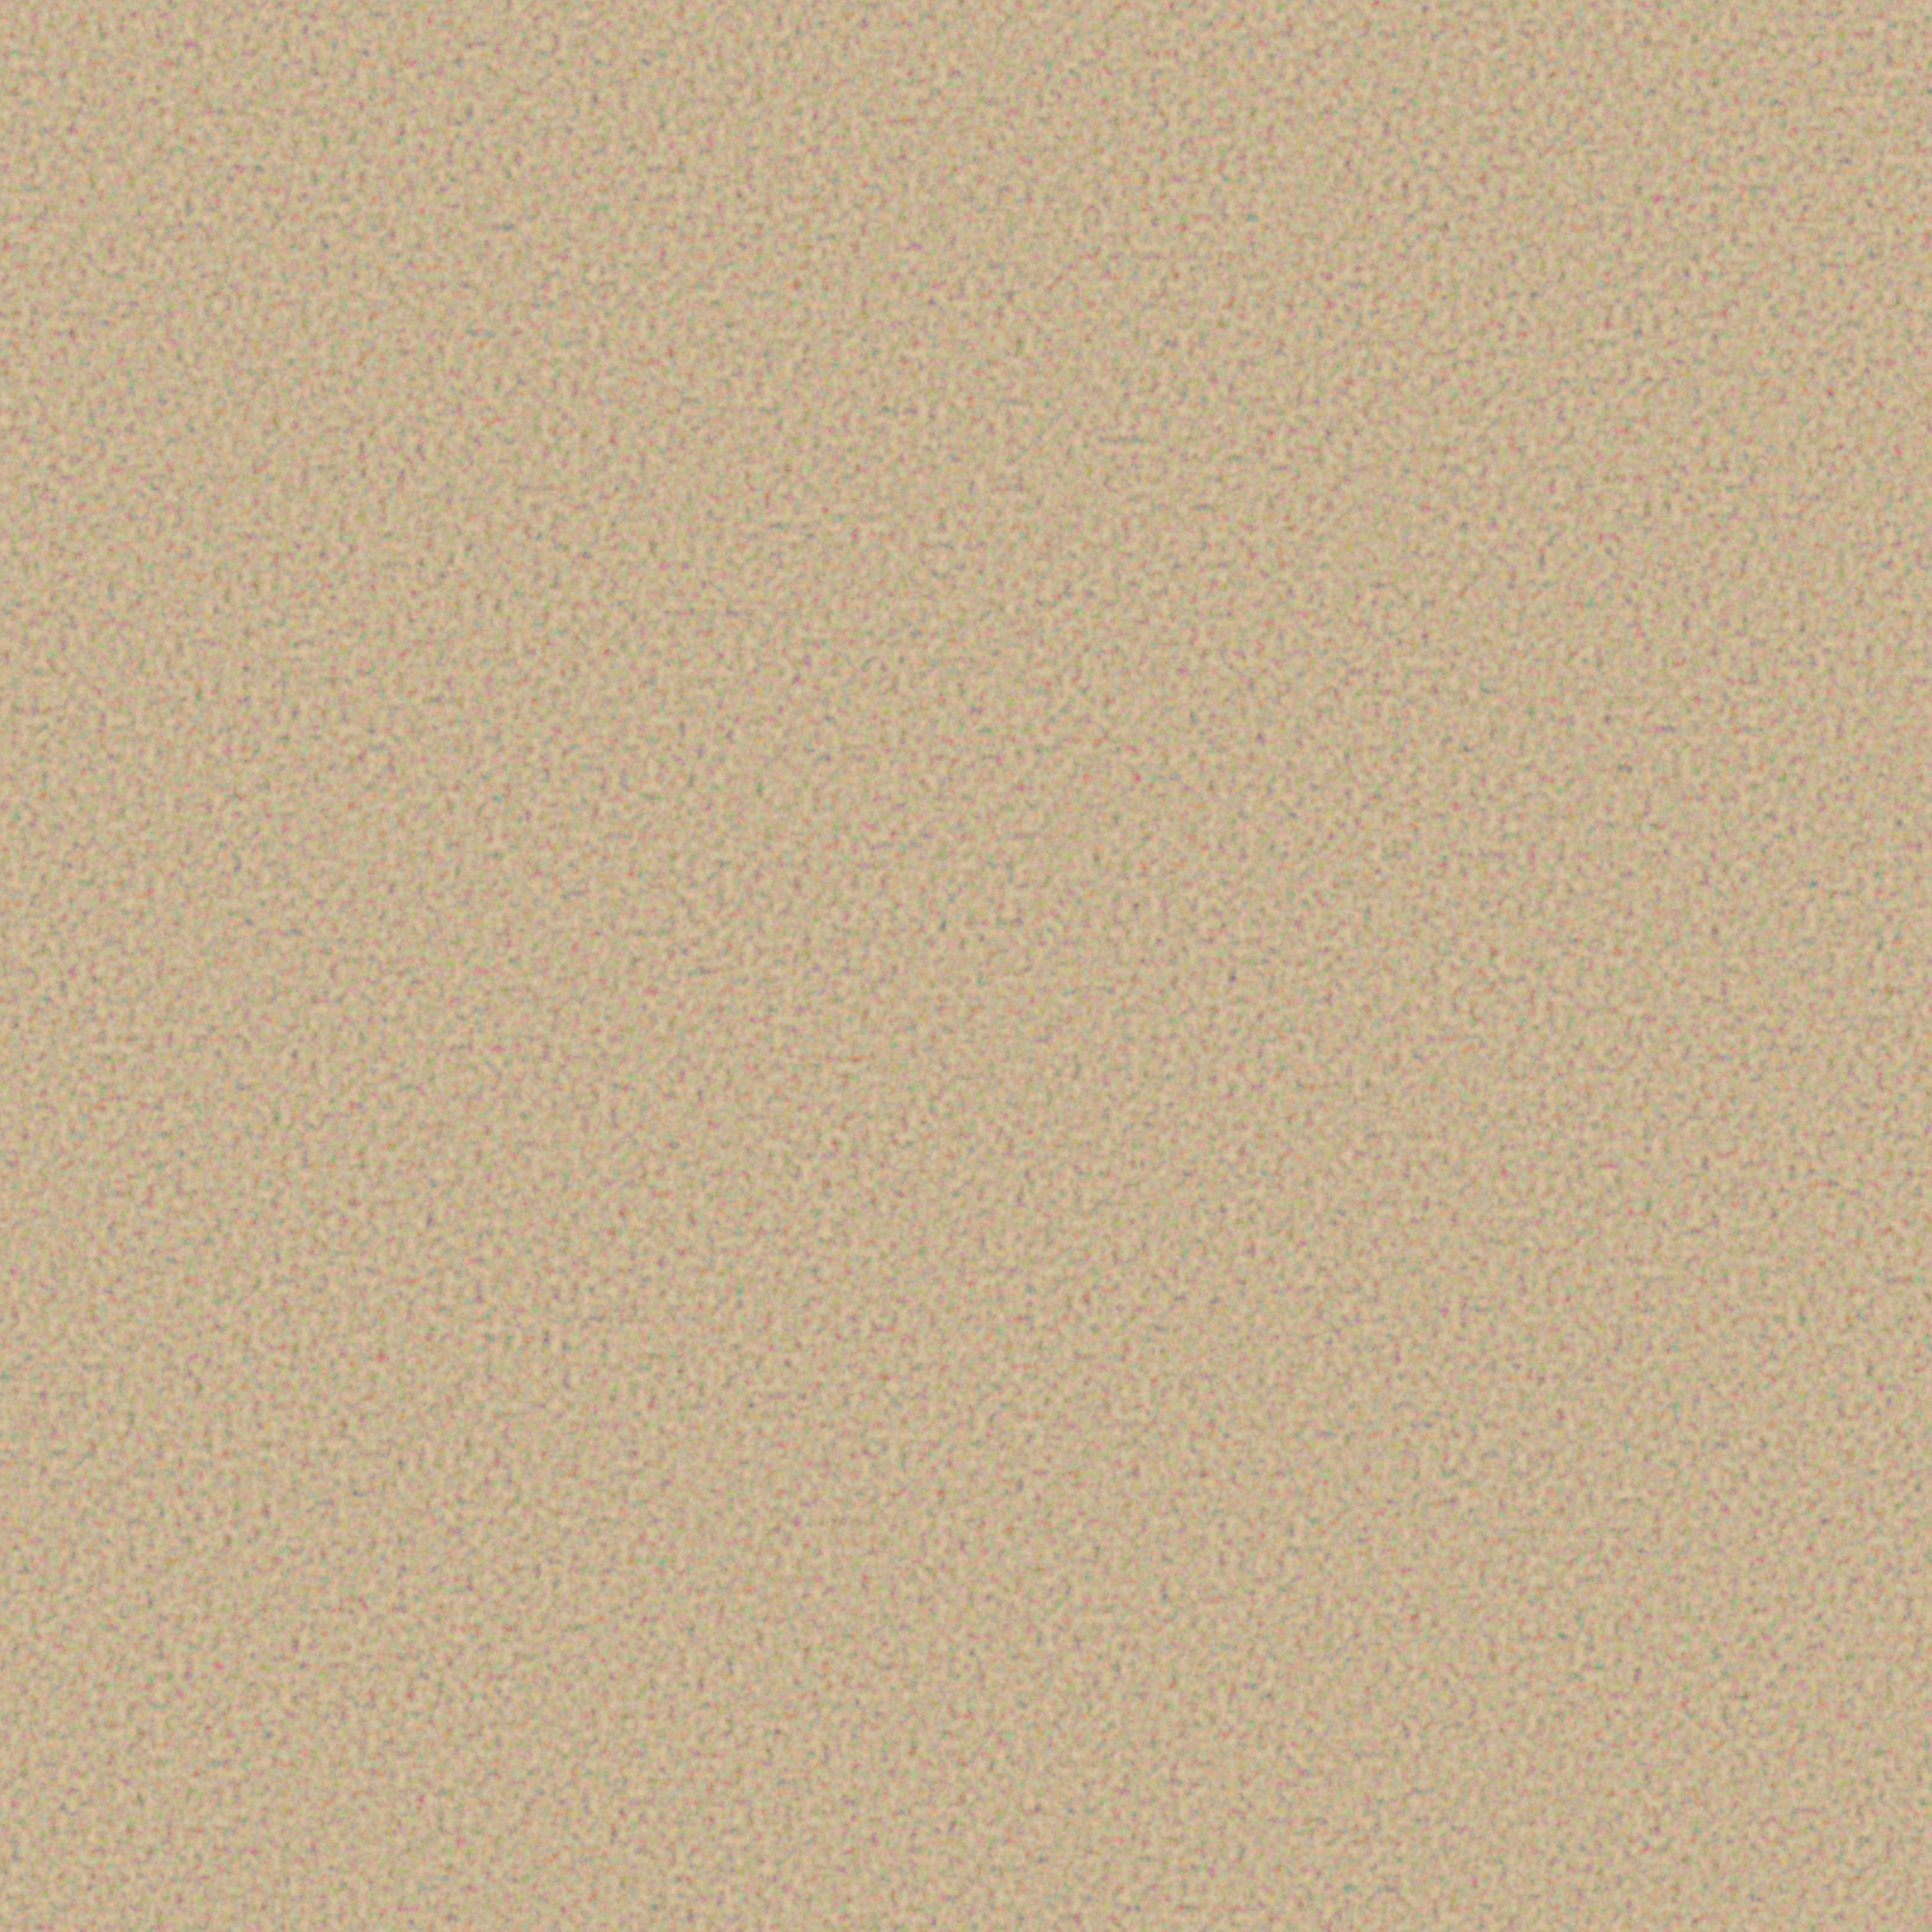
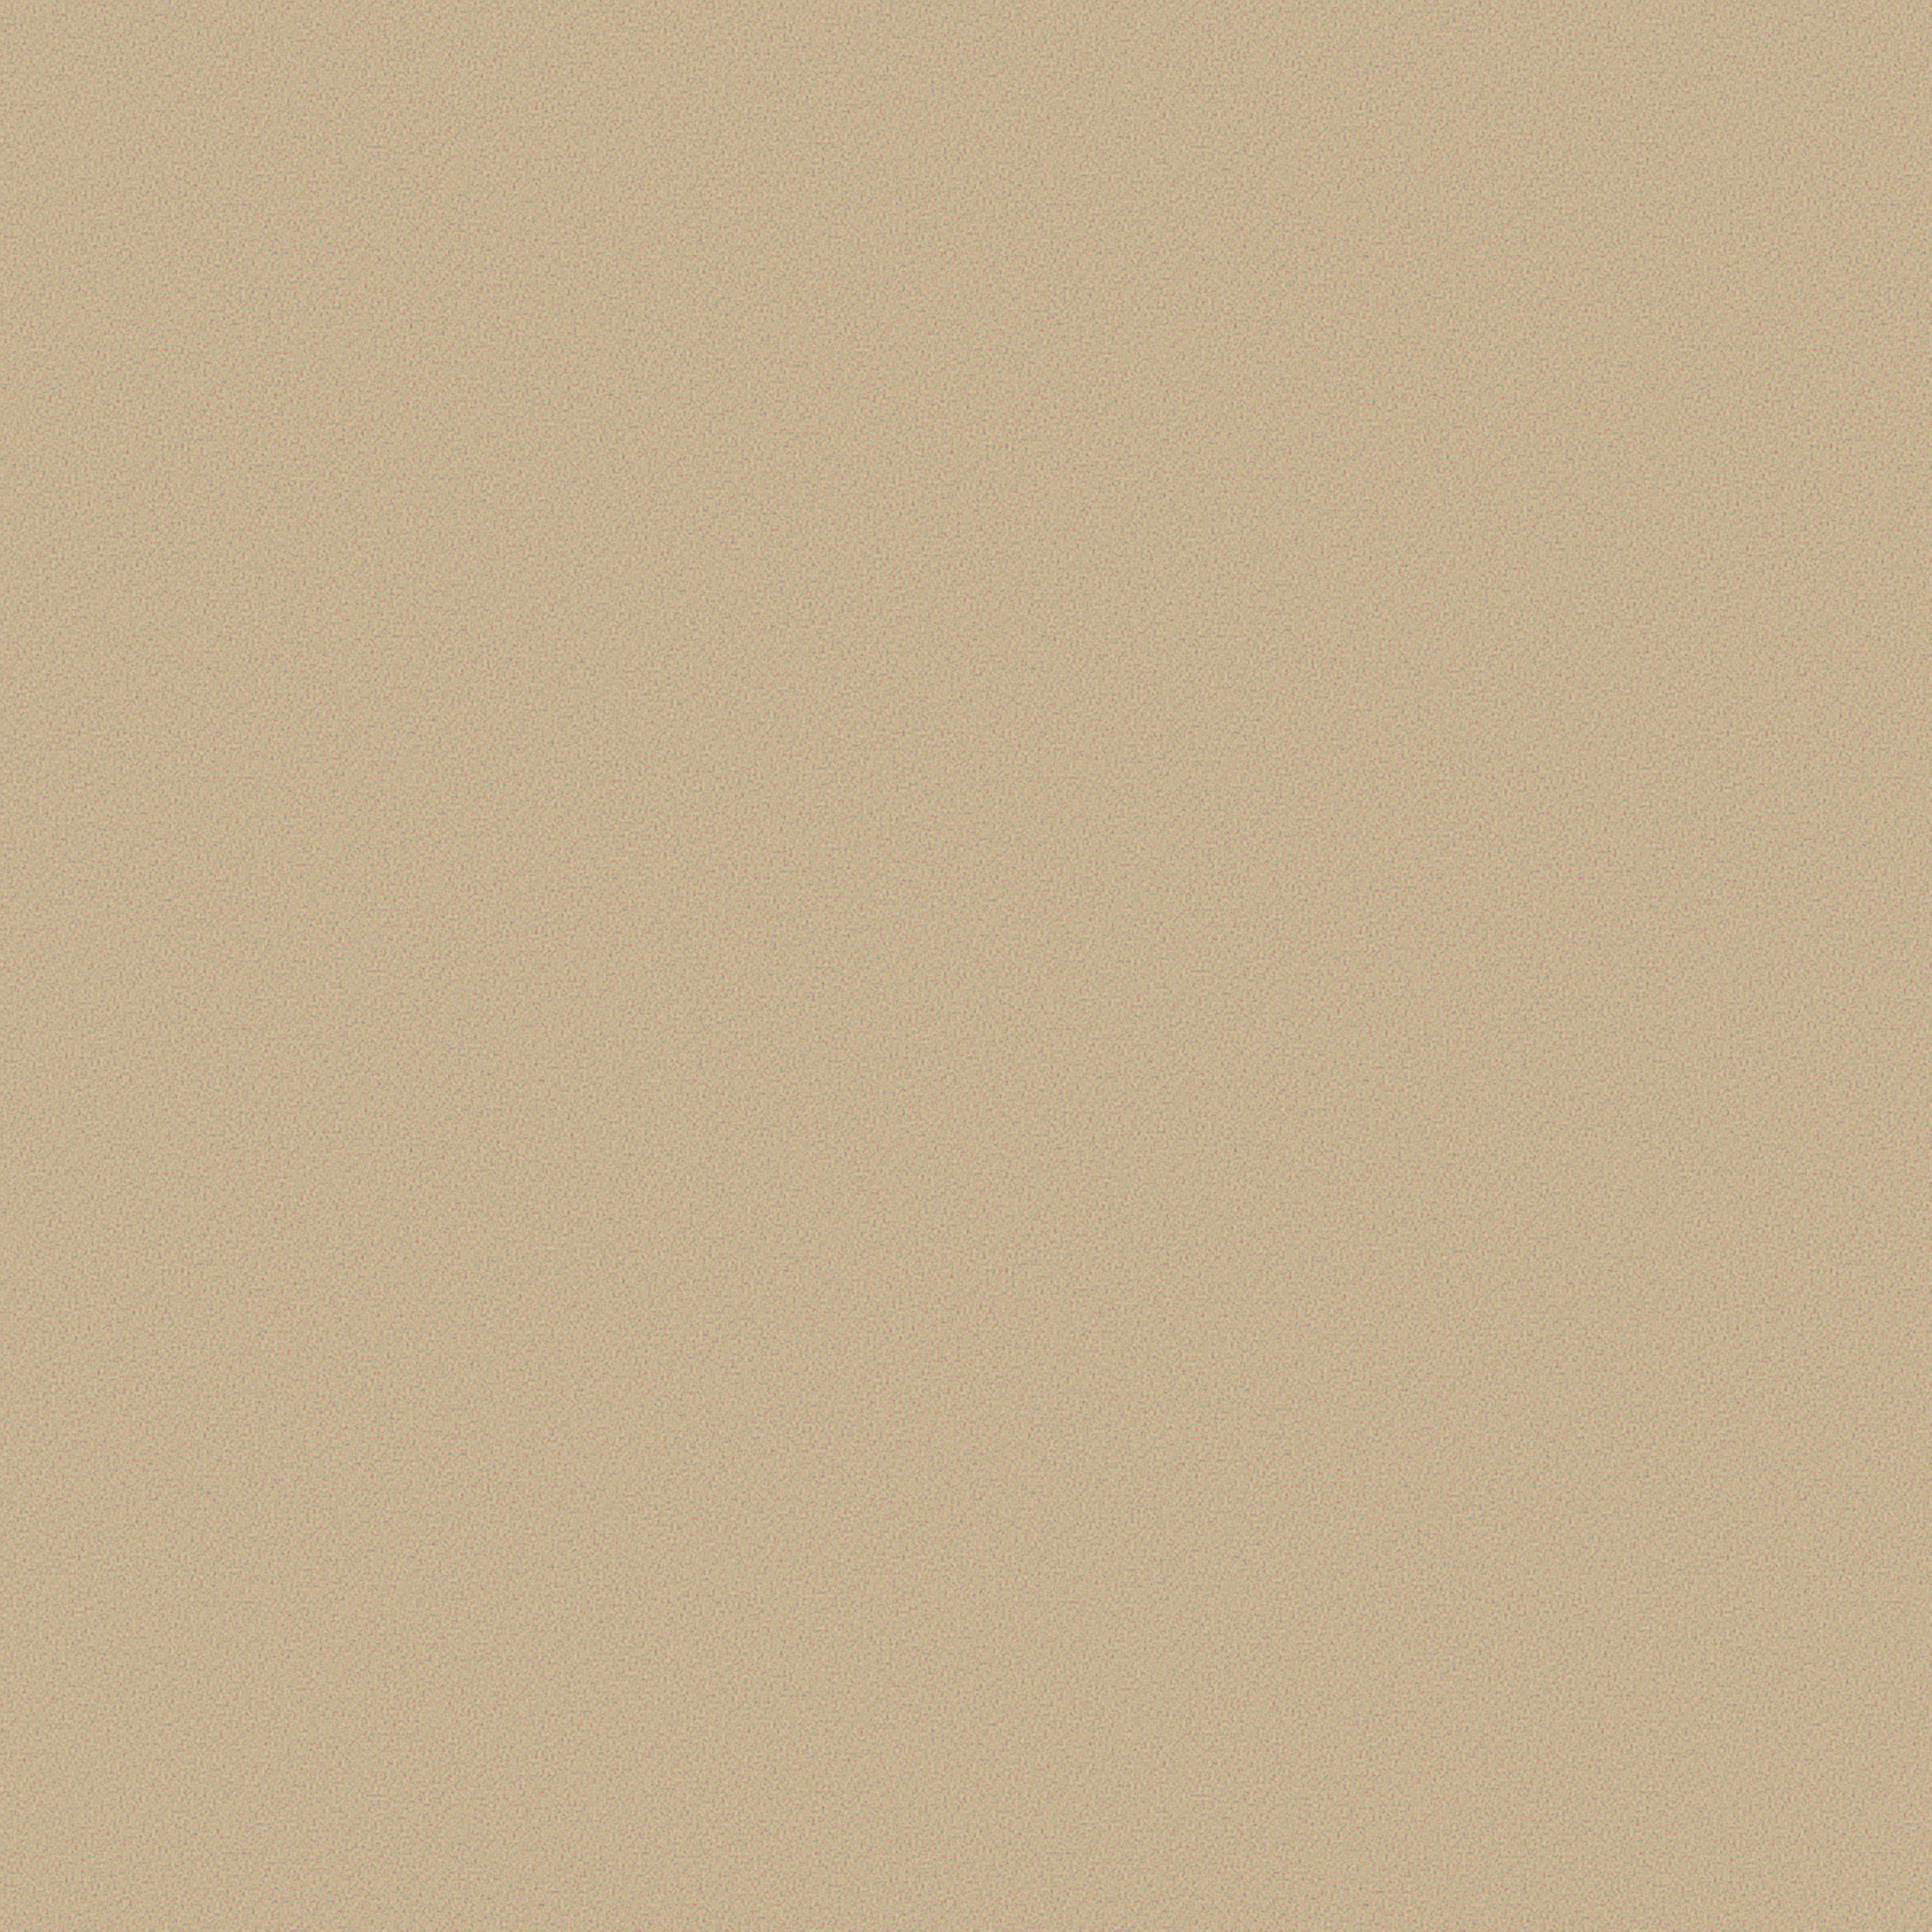
<svg xmlns="http://www.w3.org/2000/svg" viewBox="0 0 200 200">
  <filter id="noiseFilter">
-     <feTurbulence type="fractalNoise" baseFrequency="1" numOctaves="3" stitchTiles="stitch" />
+     <feTurbulence type="fractalNoise" baseFrequency="3" numOctaves="3" stitchTiles="stitch" />
    <feBlend in="SourceGraphic" mode="multiply" />
  </filter>
  <rect width="100%" height="100%" fill="#E0C9A6" filter="url(#noiseFilter)" />
</svg>
